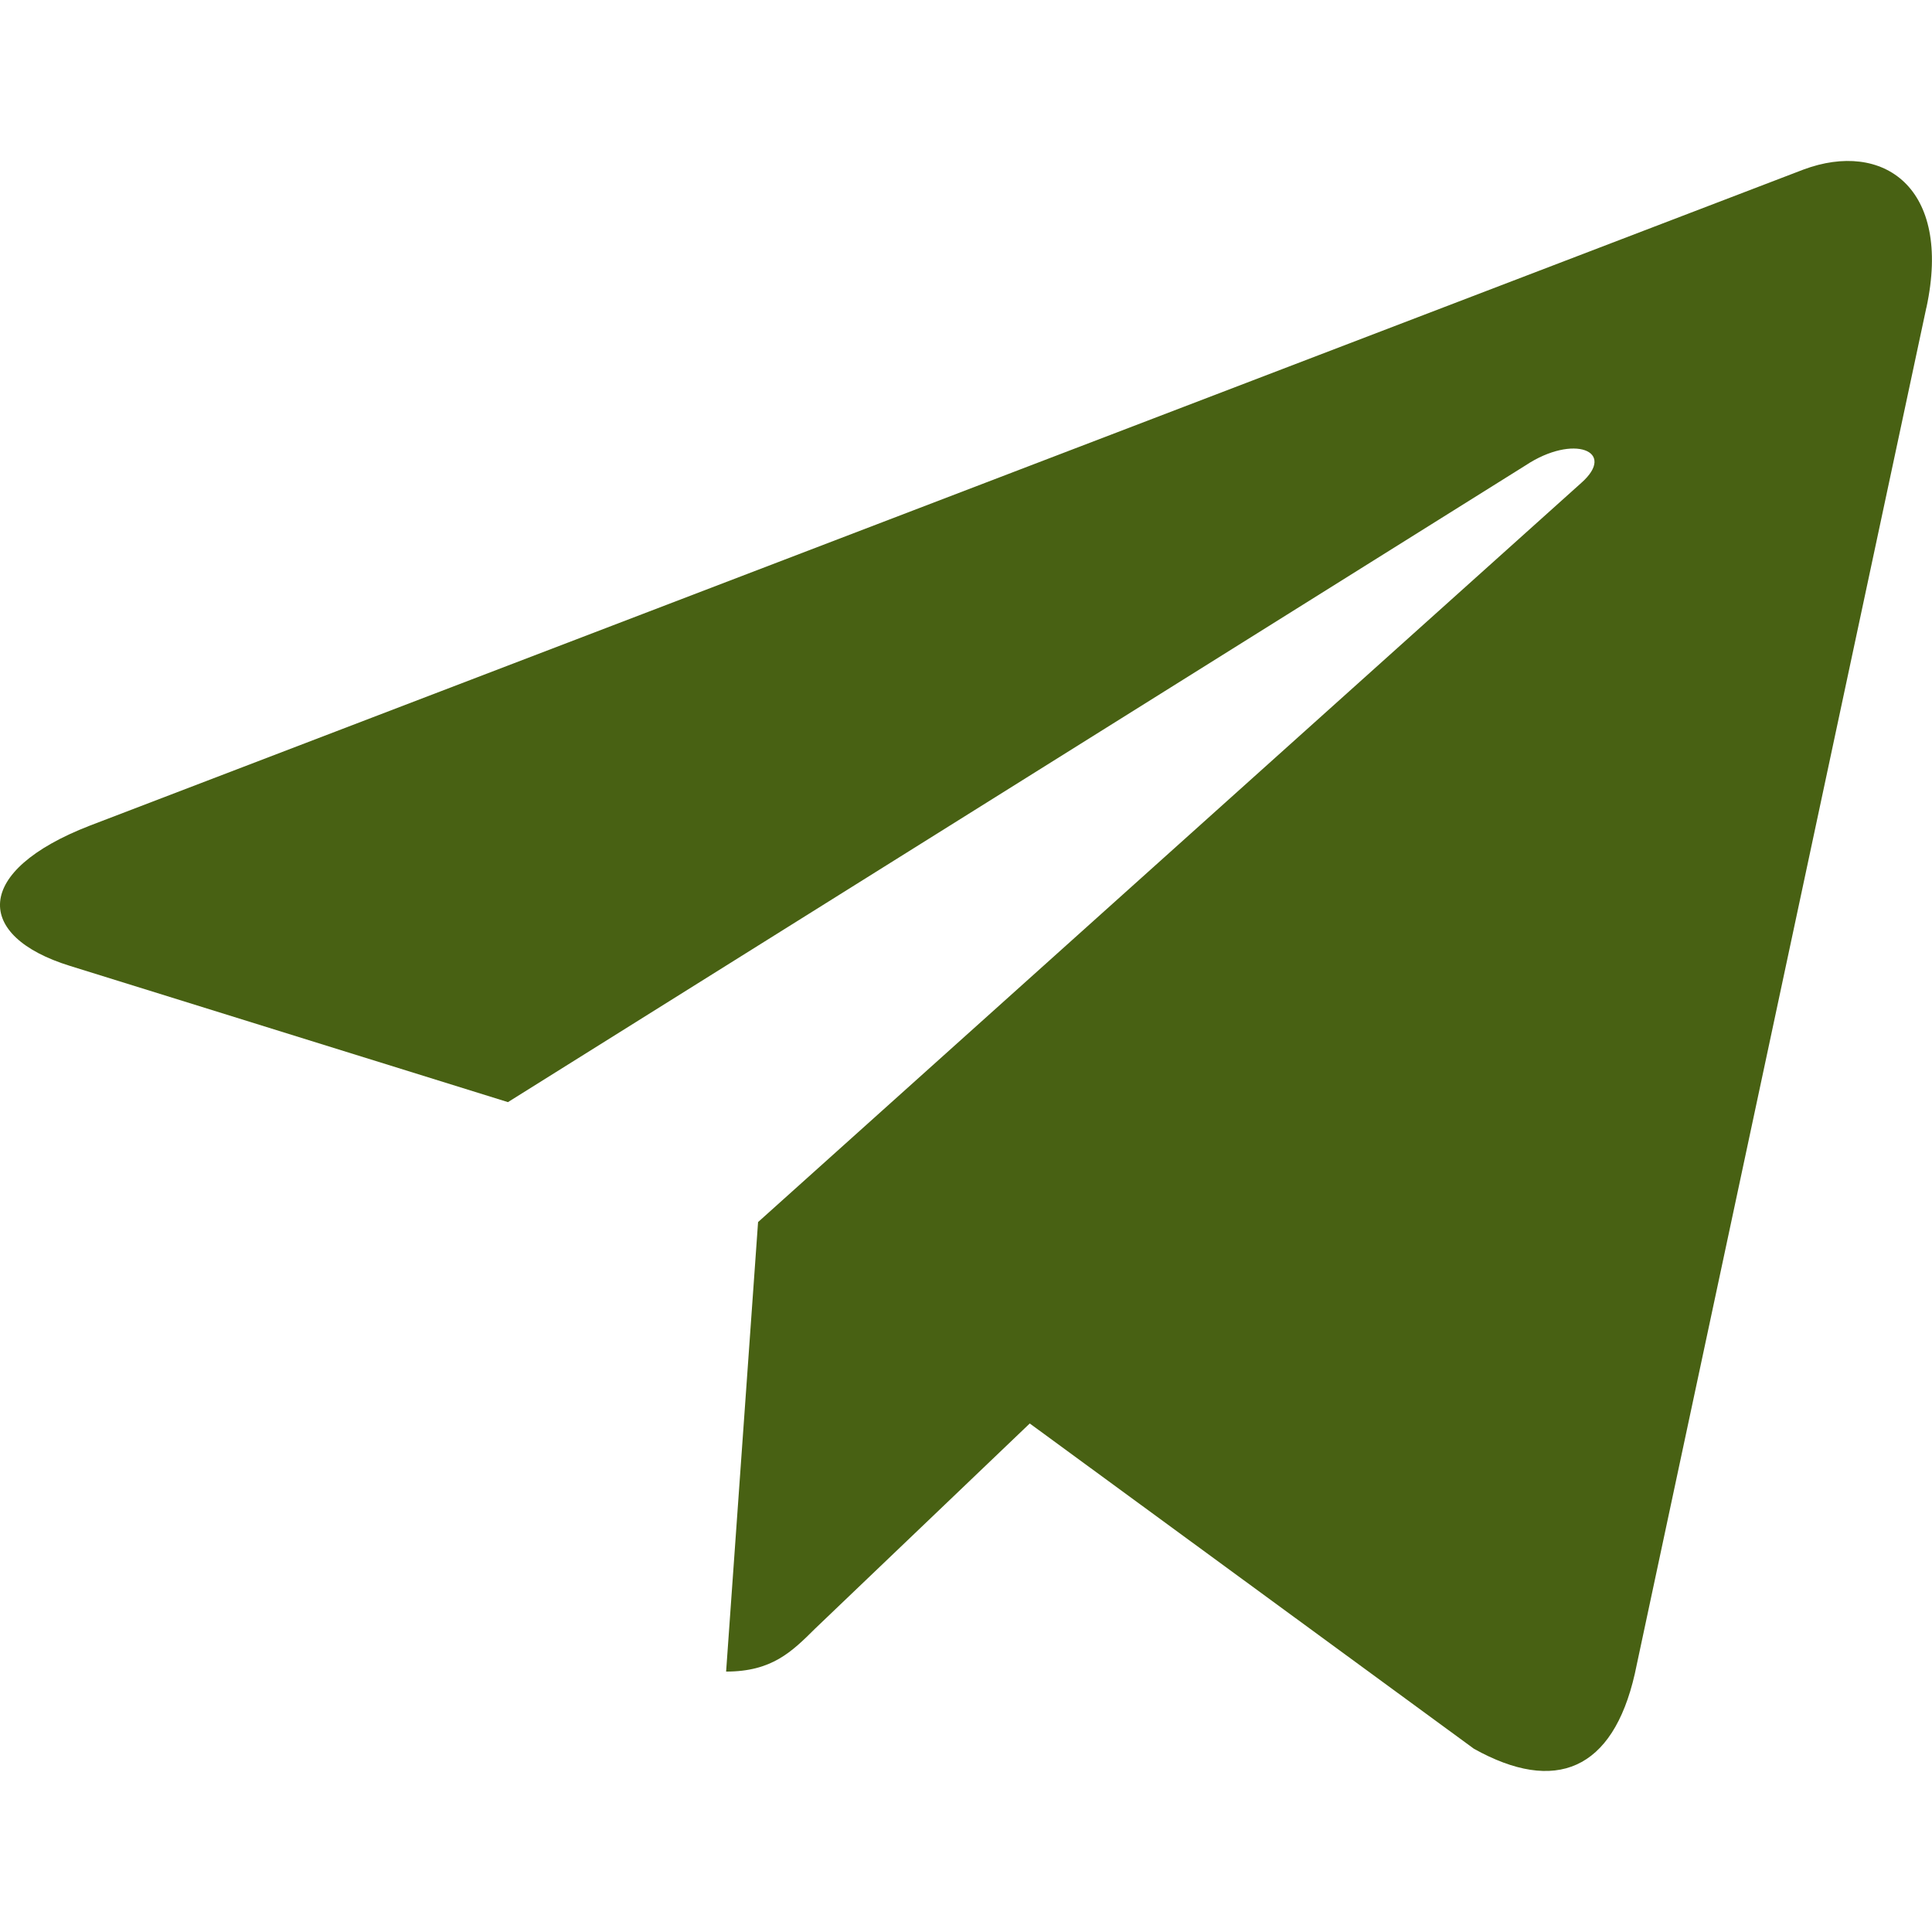
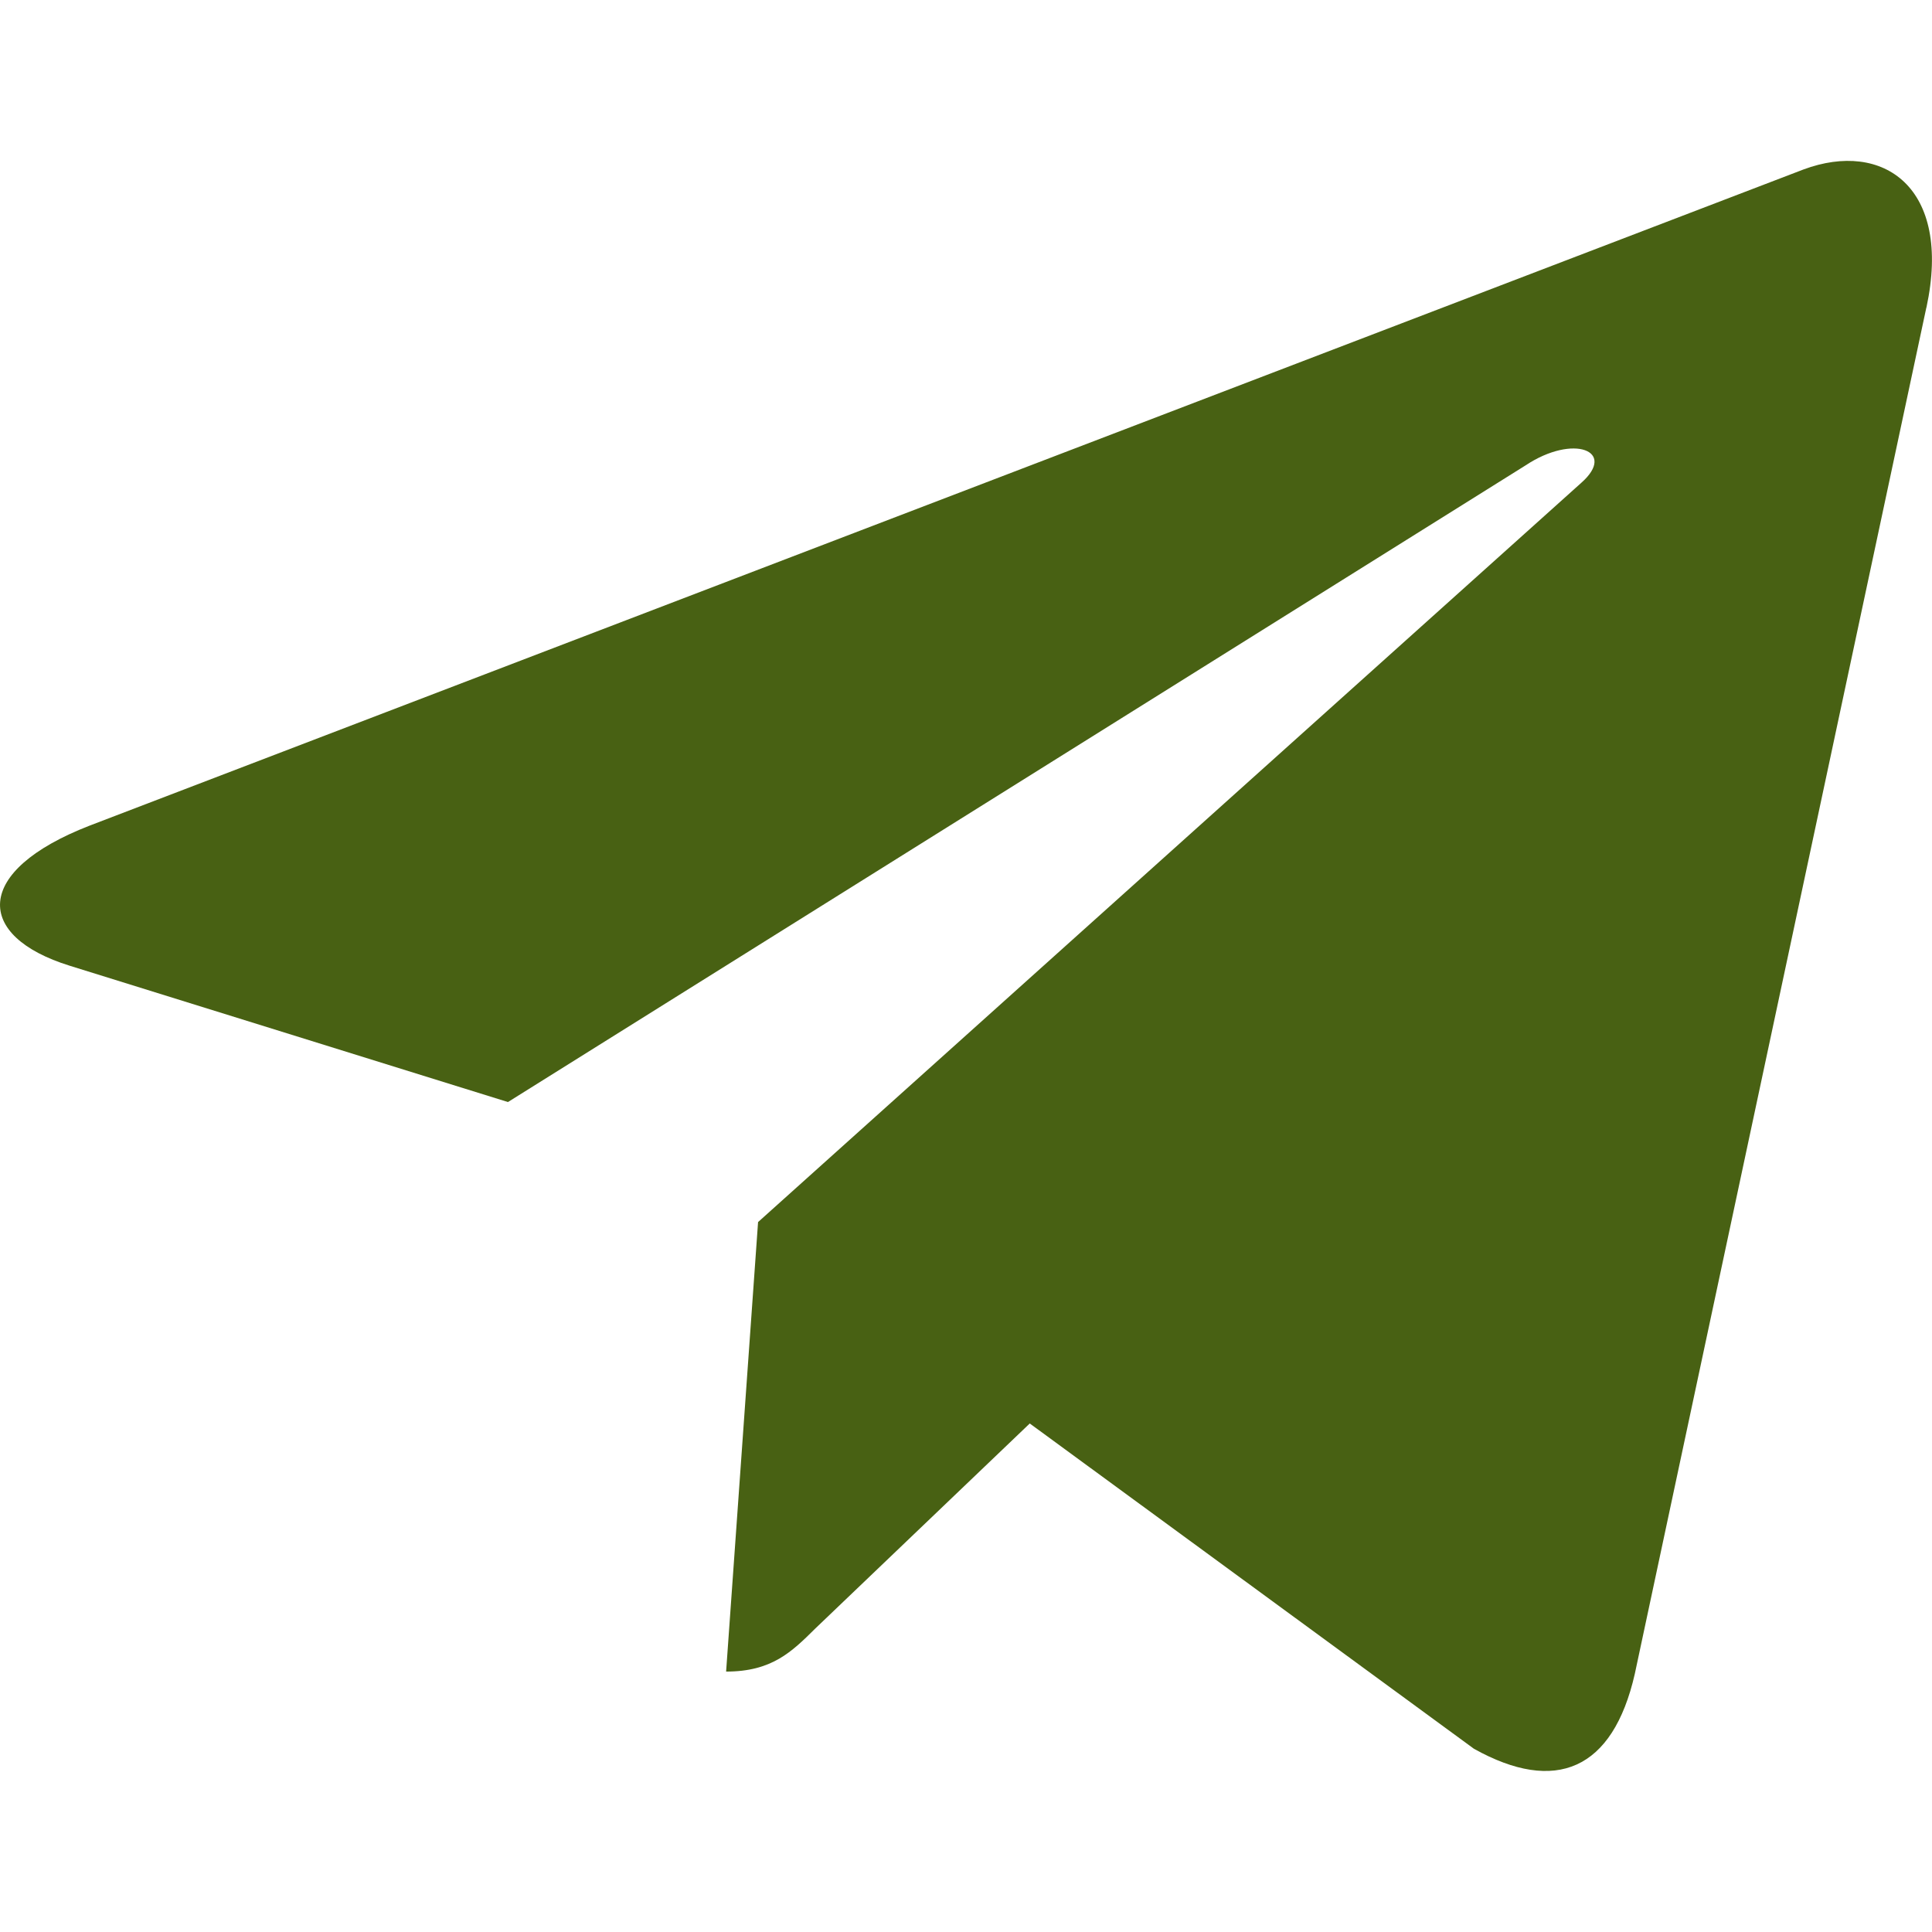
<svg xmlns="http://www.w3.org/2000/svg" width="24" height="24" viewBox="0 0 24 24" fill="none">
-   <path d="M9.417 15.181L9.02 20.765C9.588 20.765 9.834 20.521 10.129 20.228L12.792 17.683L18.31 21.724C19.322 22.288 20.035 21.991 20.308 20.793L23.93 3.821L23.931 3.82C24.252 2.324 23.39 1.739 22.404 2.106L1.114 10.257C-0.339 10.821 -0.317 11.631 0.867 11.998L6.31 13.691L18.953 5.78C19.548 5.386 20.089 5.604 19.644 5.998L9.417 15.181Z" fill="#486113" />
+   <path d="m9.417 15.181-.397 5.584c.568 0 .814-.244 1.11-.537l2.662-2.545 5.518 4.041c1.012.564 1.725.267 1.998-.93L23.93 3.82h.001c.321-1.497-.54-2.082-1.527-1.715l-21.29 8.151c-1.453.564-1.43 1.374-.247 1.741L6.31 13.69l12.643-7.91c.595-.395 1.136-.177.691.217L9.417 15.181Z" fill="#486113" />
</svg>
